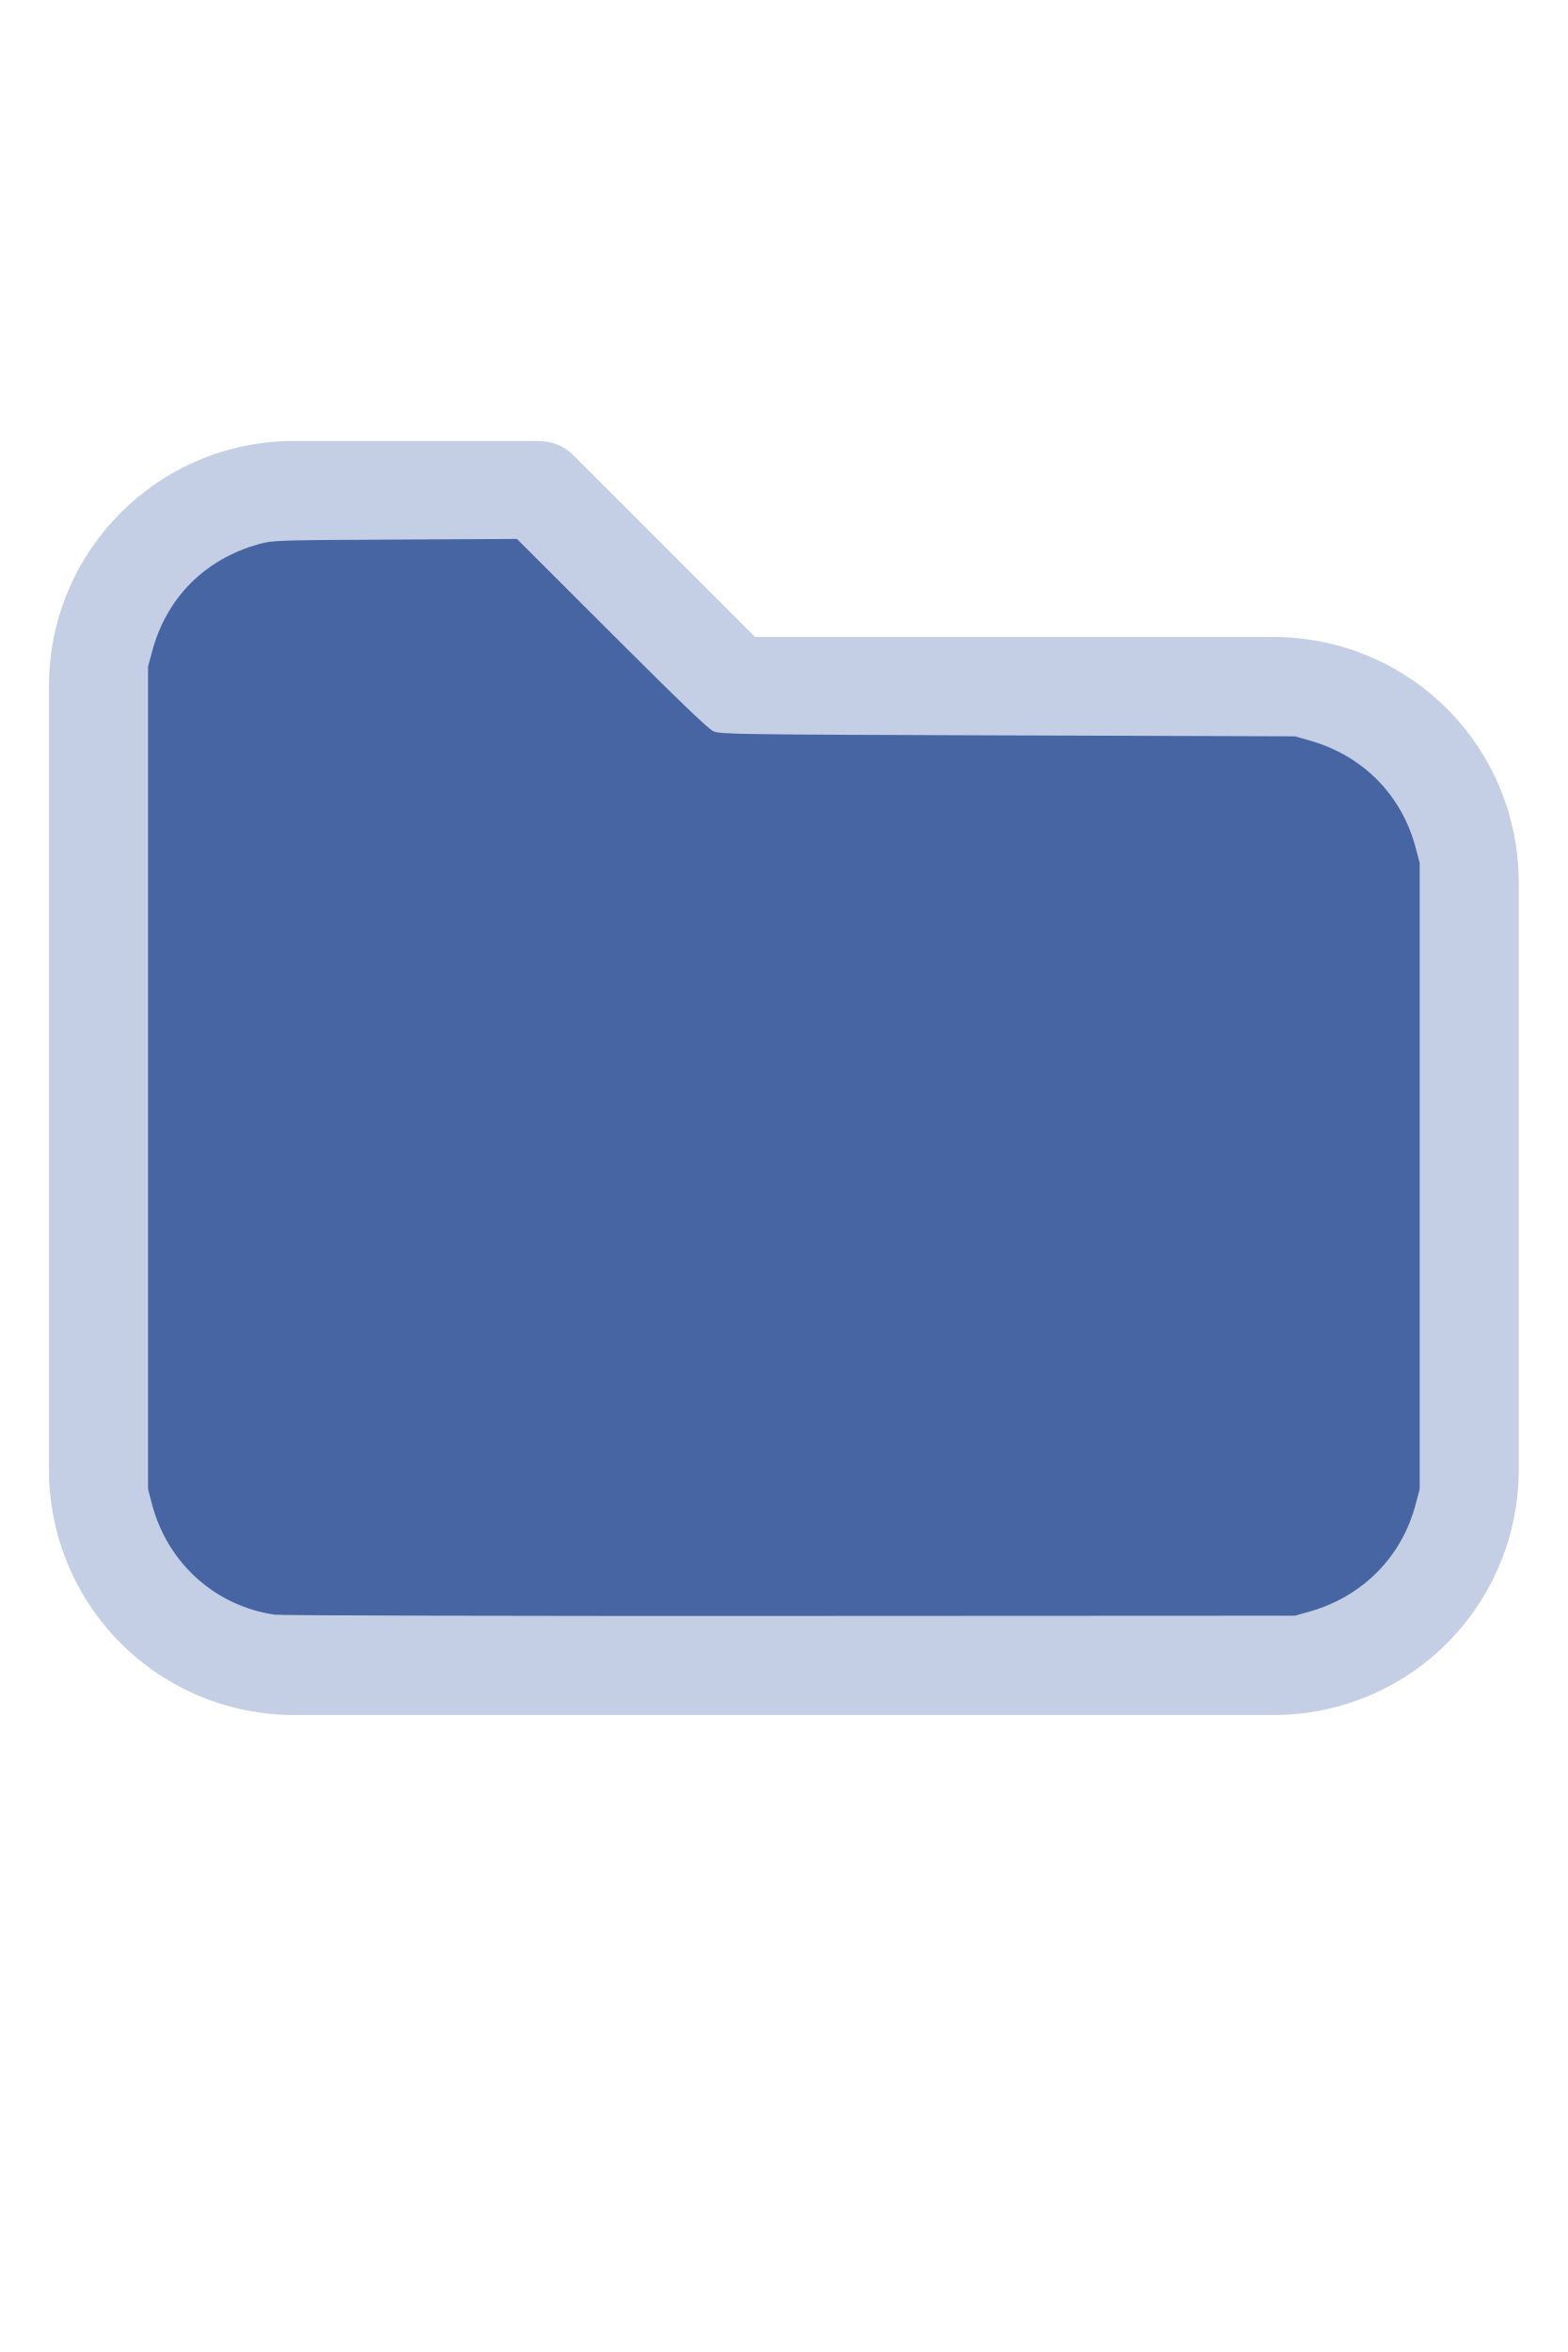
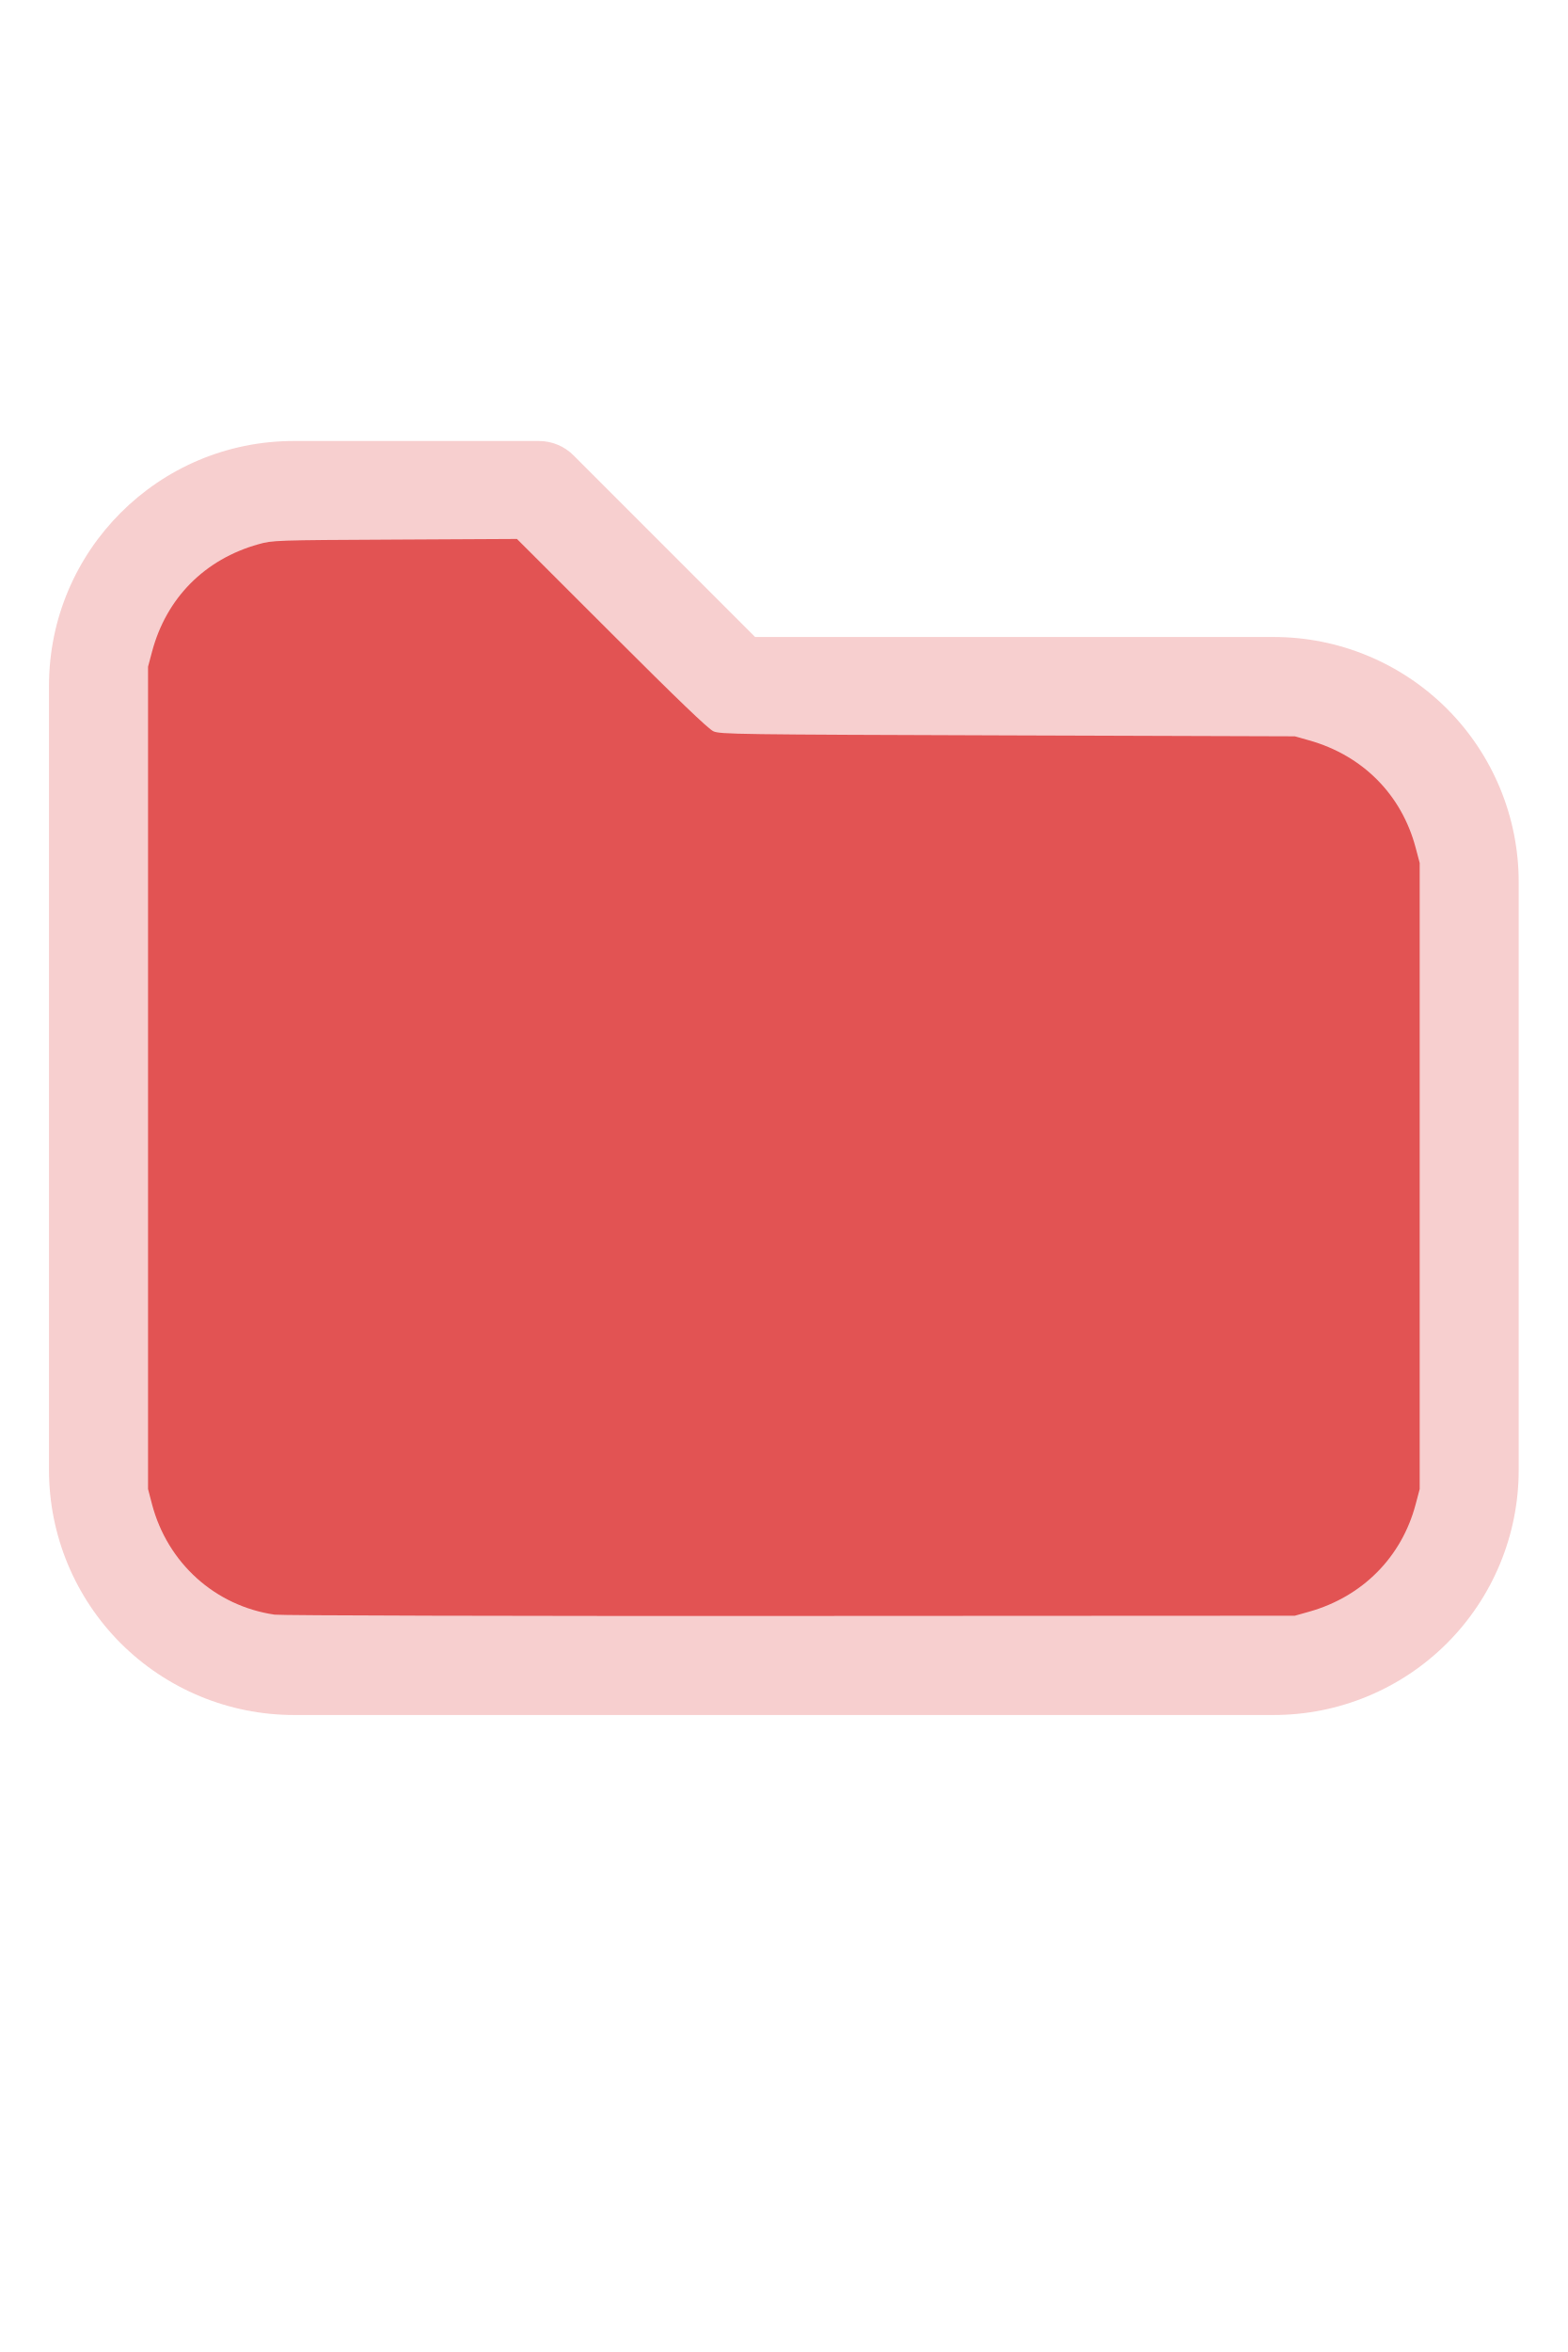
<svg xmlns="http://www.w3.org/2000/svg" version="1.1" width="16" height="24" viewBox="0 0 32 32" xml:space="preserve">
-   <g style="fill:#C4CFE5;">
+   <g style="fill:#F7CFCF;">
    <path d="M1,5.998l-0,16.002c-0,1.326 0.527,2.598 1.464,3.536c0.938,0.937 2.21,1.464 3.536,1.464c5.322,0 14.678,-0 20,0c1.326,0 2.598,-0.527 3.536,-1.464c0.937,-0.938 1.464,-2.21 1.464,-3.536c0,-3.486 0,-8.514 0,-12c0,-1.326 -0.527,-2.598 -1.464,-3.536c-0.938,-0.937 -2.21,-1.464 -3.536,-1.464c-0,0 -10.586,0 -10.586,0c0,-0 -3.707,-3.707 -3.707,-3.707c-0.187,-0.188 -0.442,-0.293 -0.707,-0.293l-5.002,0c-2.76,0 -4.998,2.238 -4.998,4.998Zm2,-0l-0,16.002c-0,0.796 0.316,1.559 0.879,2.121c0.562,0.563 1.325,0.879 2.121,0.879l20,0c0.796,0 1.559,-0.316 2.121,-0.879c0.563,-0.562 0.879,-1.325 0.879,-2.121c0,-3.486 0,-8.514 0,-12c0,-0.796 -0.316,-1.559 -0.879,-2.121c-0.562,-0.563 -1.325,-0.879 -2.121,-0.879c-7.738,0 -11,0 -11,0c-0.265,0 -0.52,-0.105 -0.707,-0.293c-0,0 -3.707,-3.707 -3.707,-3.707c-0,0 -4.588,0 -4.588,0c-1.656,0 -2.998,1.342 -2.998,2.998Z" />
  </g>
-   <g style="fill:#4665A2;stroke-width:0;">
+   <g style="fill:#E25353;stroke-width:0;">
    <path d="M 5.606,24.952 C 4.392,24.775 3.42,23.9 3.103,22.699 L 3.022,22.389 V 13.998 5.606 L 3.104,5.298 C 3.396,4.203 4.18,3.412 5.279,3.106 5.565,3.026 5.615,3.024 8.061,3.012 l 2.491,-0.013 1.932,1.93 c 1.344,1.343 1.976,1.95 2.078,1.995 0.137,0.062 0.474,0.066 6.007,0.084 l 5.861,0.019 0.291,0.082 c 1.095,0.308 1.89,1.109 2.176,2.193 l 0.082,0.309 V 16 22.389 l -0.082,0.309 c -0.284,1.079 -1.086,1.888 -2.176,2.194 l -0.291,0.082 -10.303,0.005 c -5.7,0.003 -10.4,-0.009 -10.521,-0.027 z" />
  </g>
</svg>
